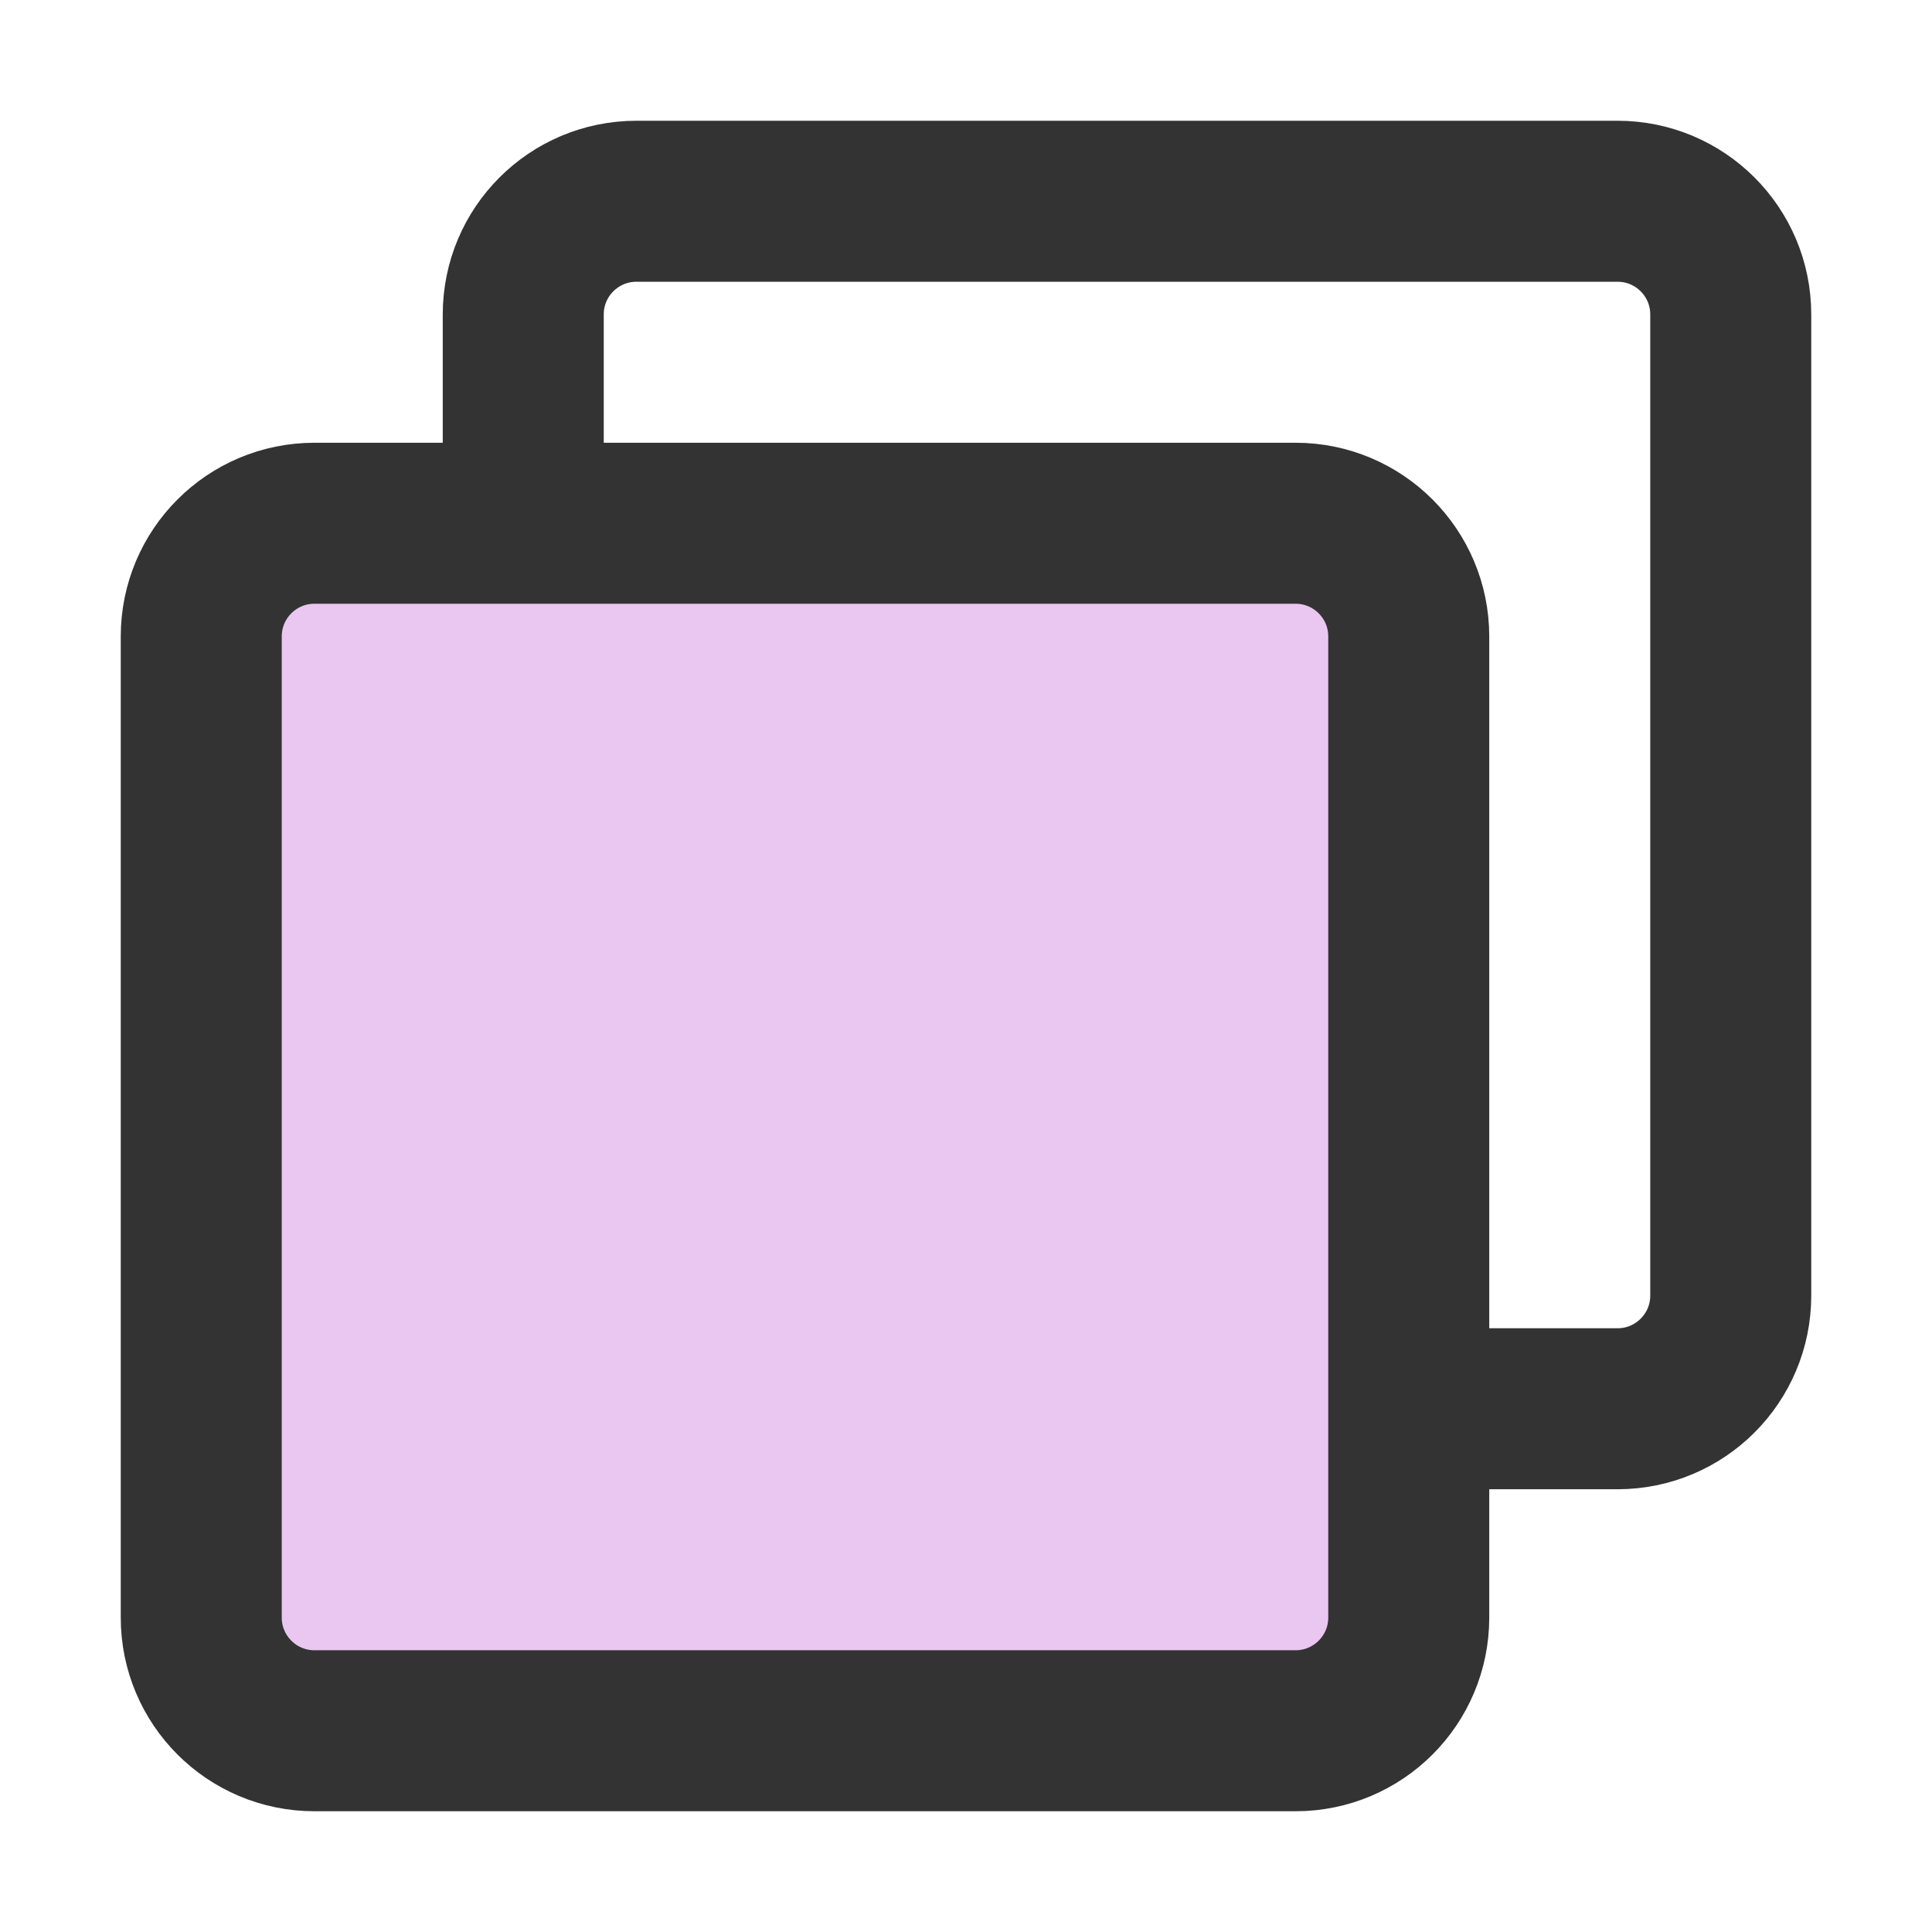
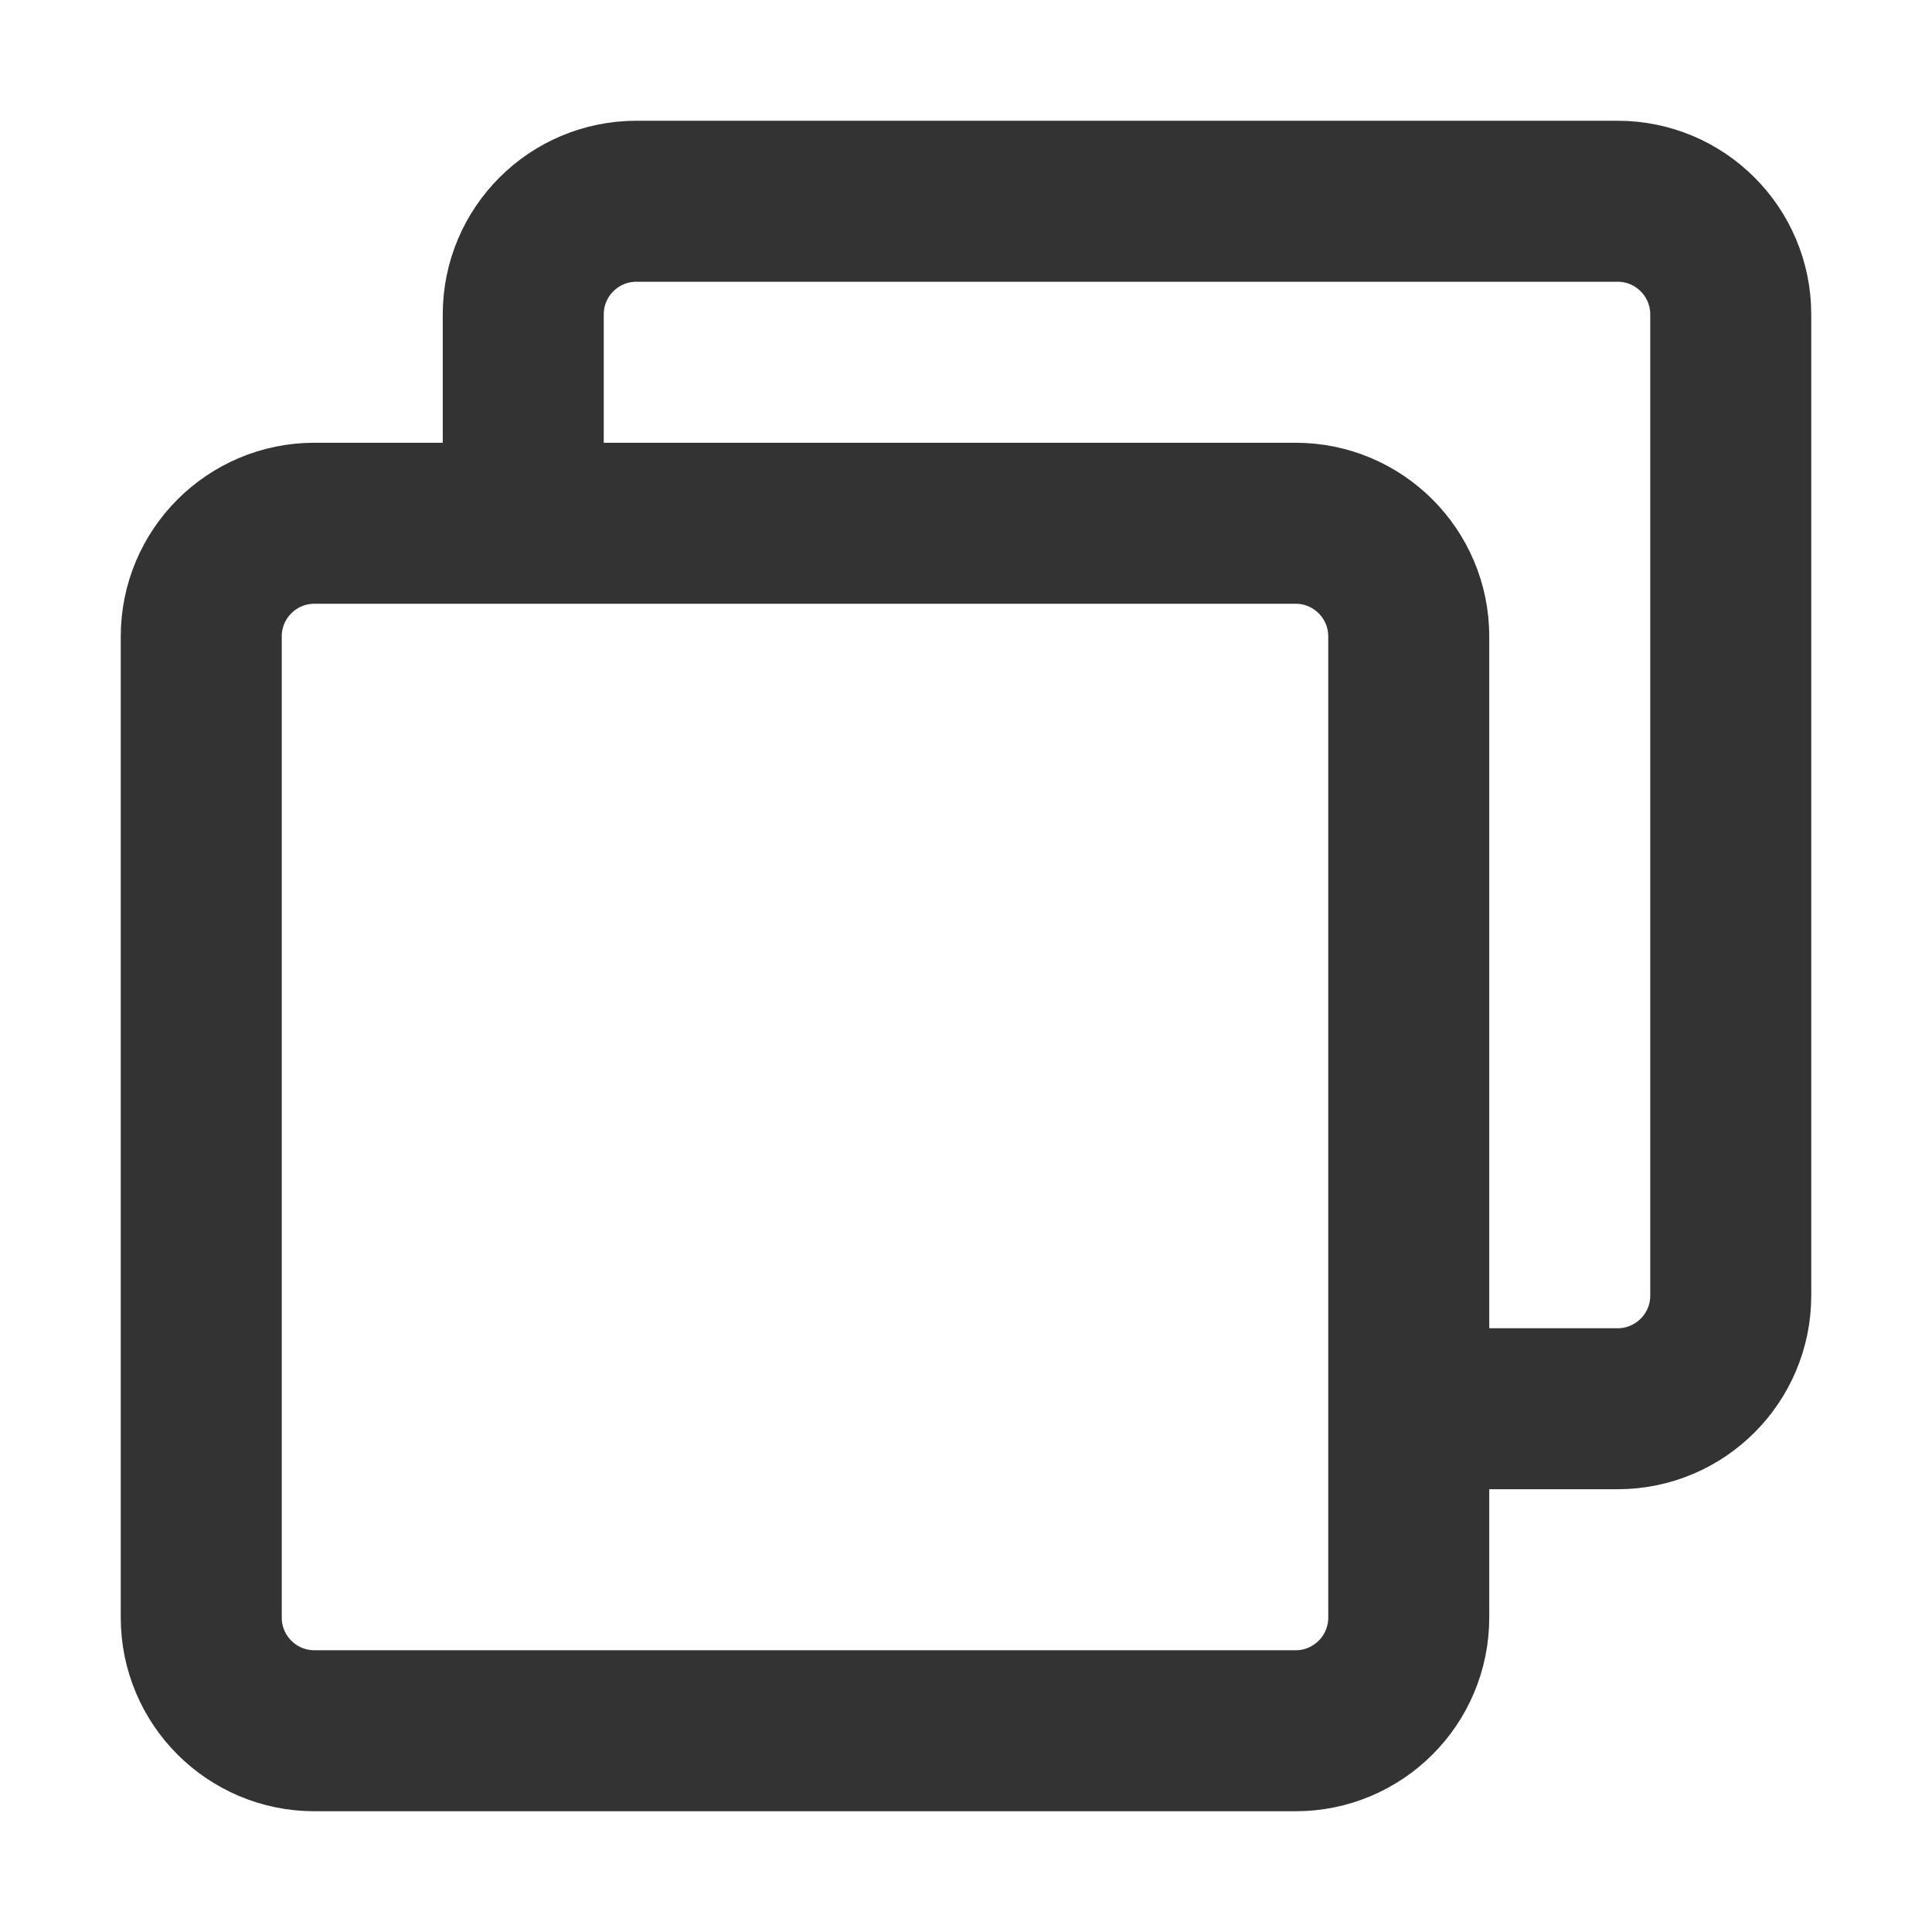
<svg xmlns="http://www.w3.org/2000/svg" width="24" height="24" viewBox="0 0 48 48" fill="none">
  <path d="M13 12.432V7.812C13 6.259 14.259 5 15.812 5H40.188C41.741 5 43 6.259 43 7.812V32.188C43 33.741 41.741 35 40.188 35H35.516" stroke="#333" stroke-width="4" stroke-linecap="round" stroke-linejoin="round" />
-   <path d="M32.188 13H7.812C6.259 13 5 14.259 5 15.812V40.188C5 41.741 6.259 43 7.812 43H32.188C33.741 43 35 41.741 35 40.188V15.812C35 14.259 33.741 13 32.188 13Z" fill="#eac7f0" stroke="#333" stroke-width="4" stroke-linejoin="round" />
+   <path d="M32.188 13H7.812C6.259 13 5 14.259 5 15.812V40.188C5 41.741 6.259 43 7.812 43H32.188C33.741 43 35 41.741 35 40.188V15.812C35 14.259 33.741 13 32.188 13Z" fill="none" stroke="#333" stroke-width="4" stroke-linejoin="round" />
</svg>
